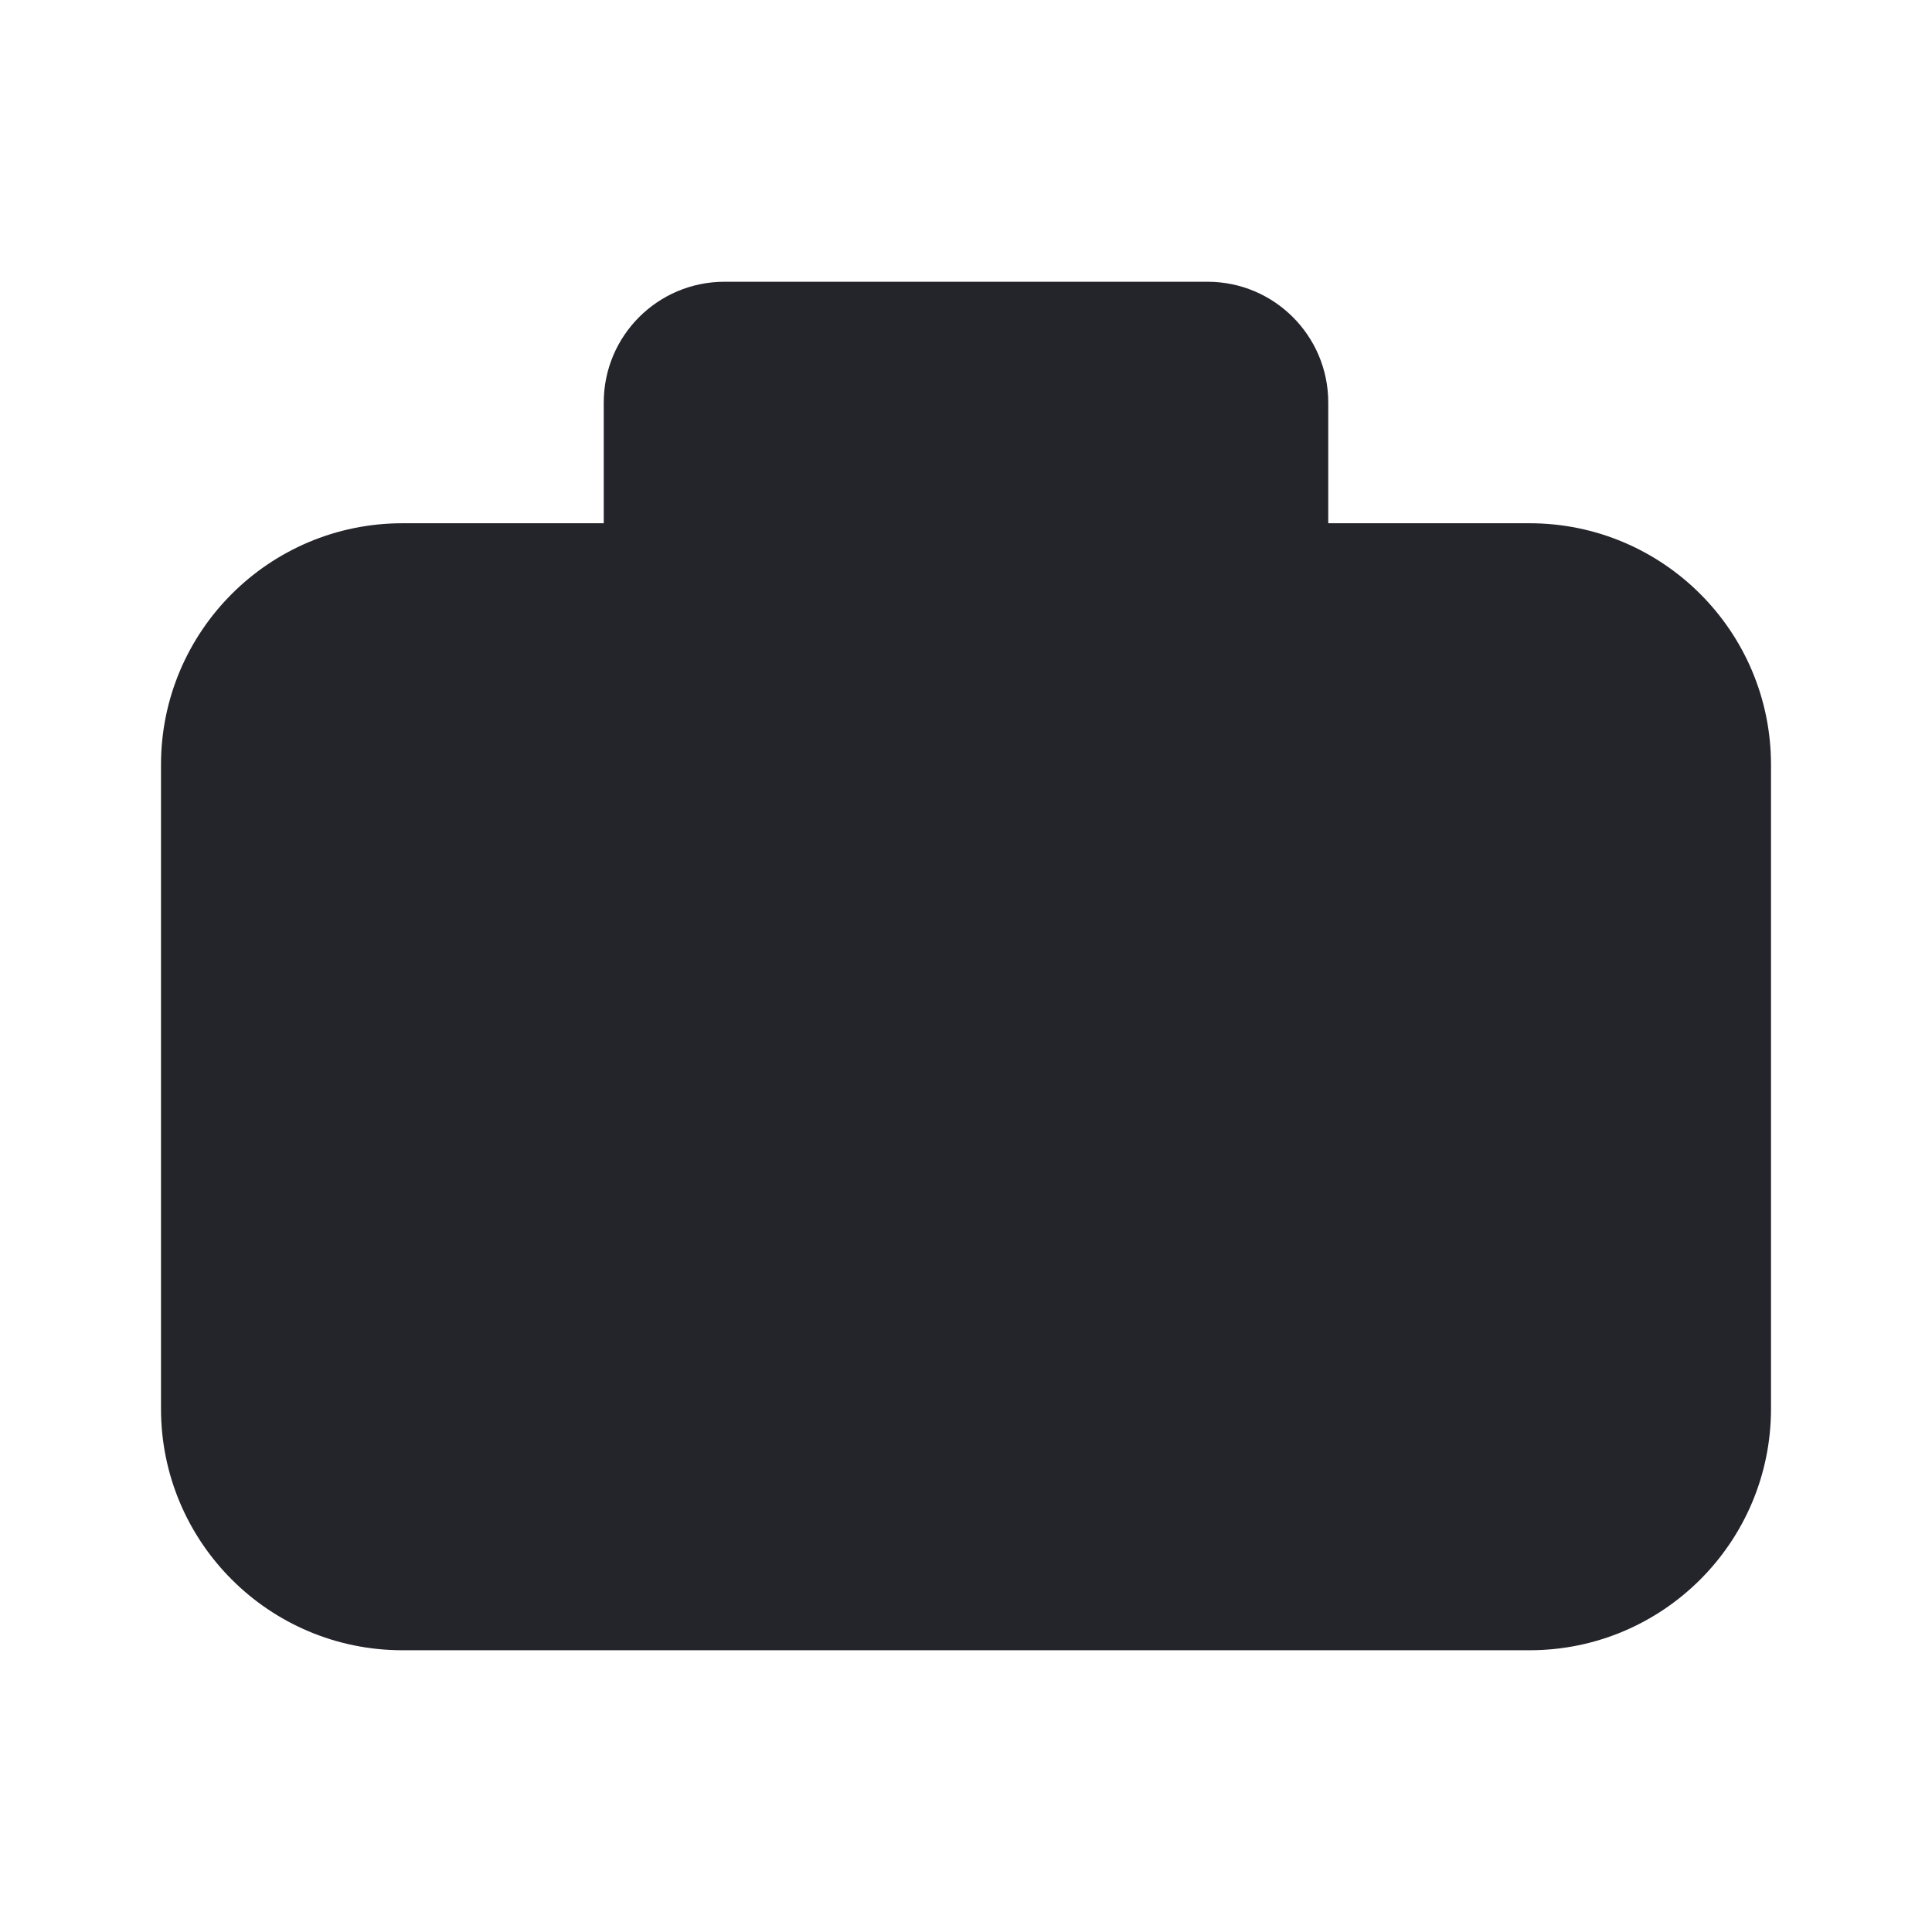
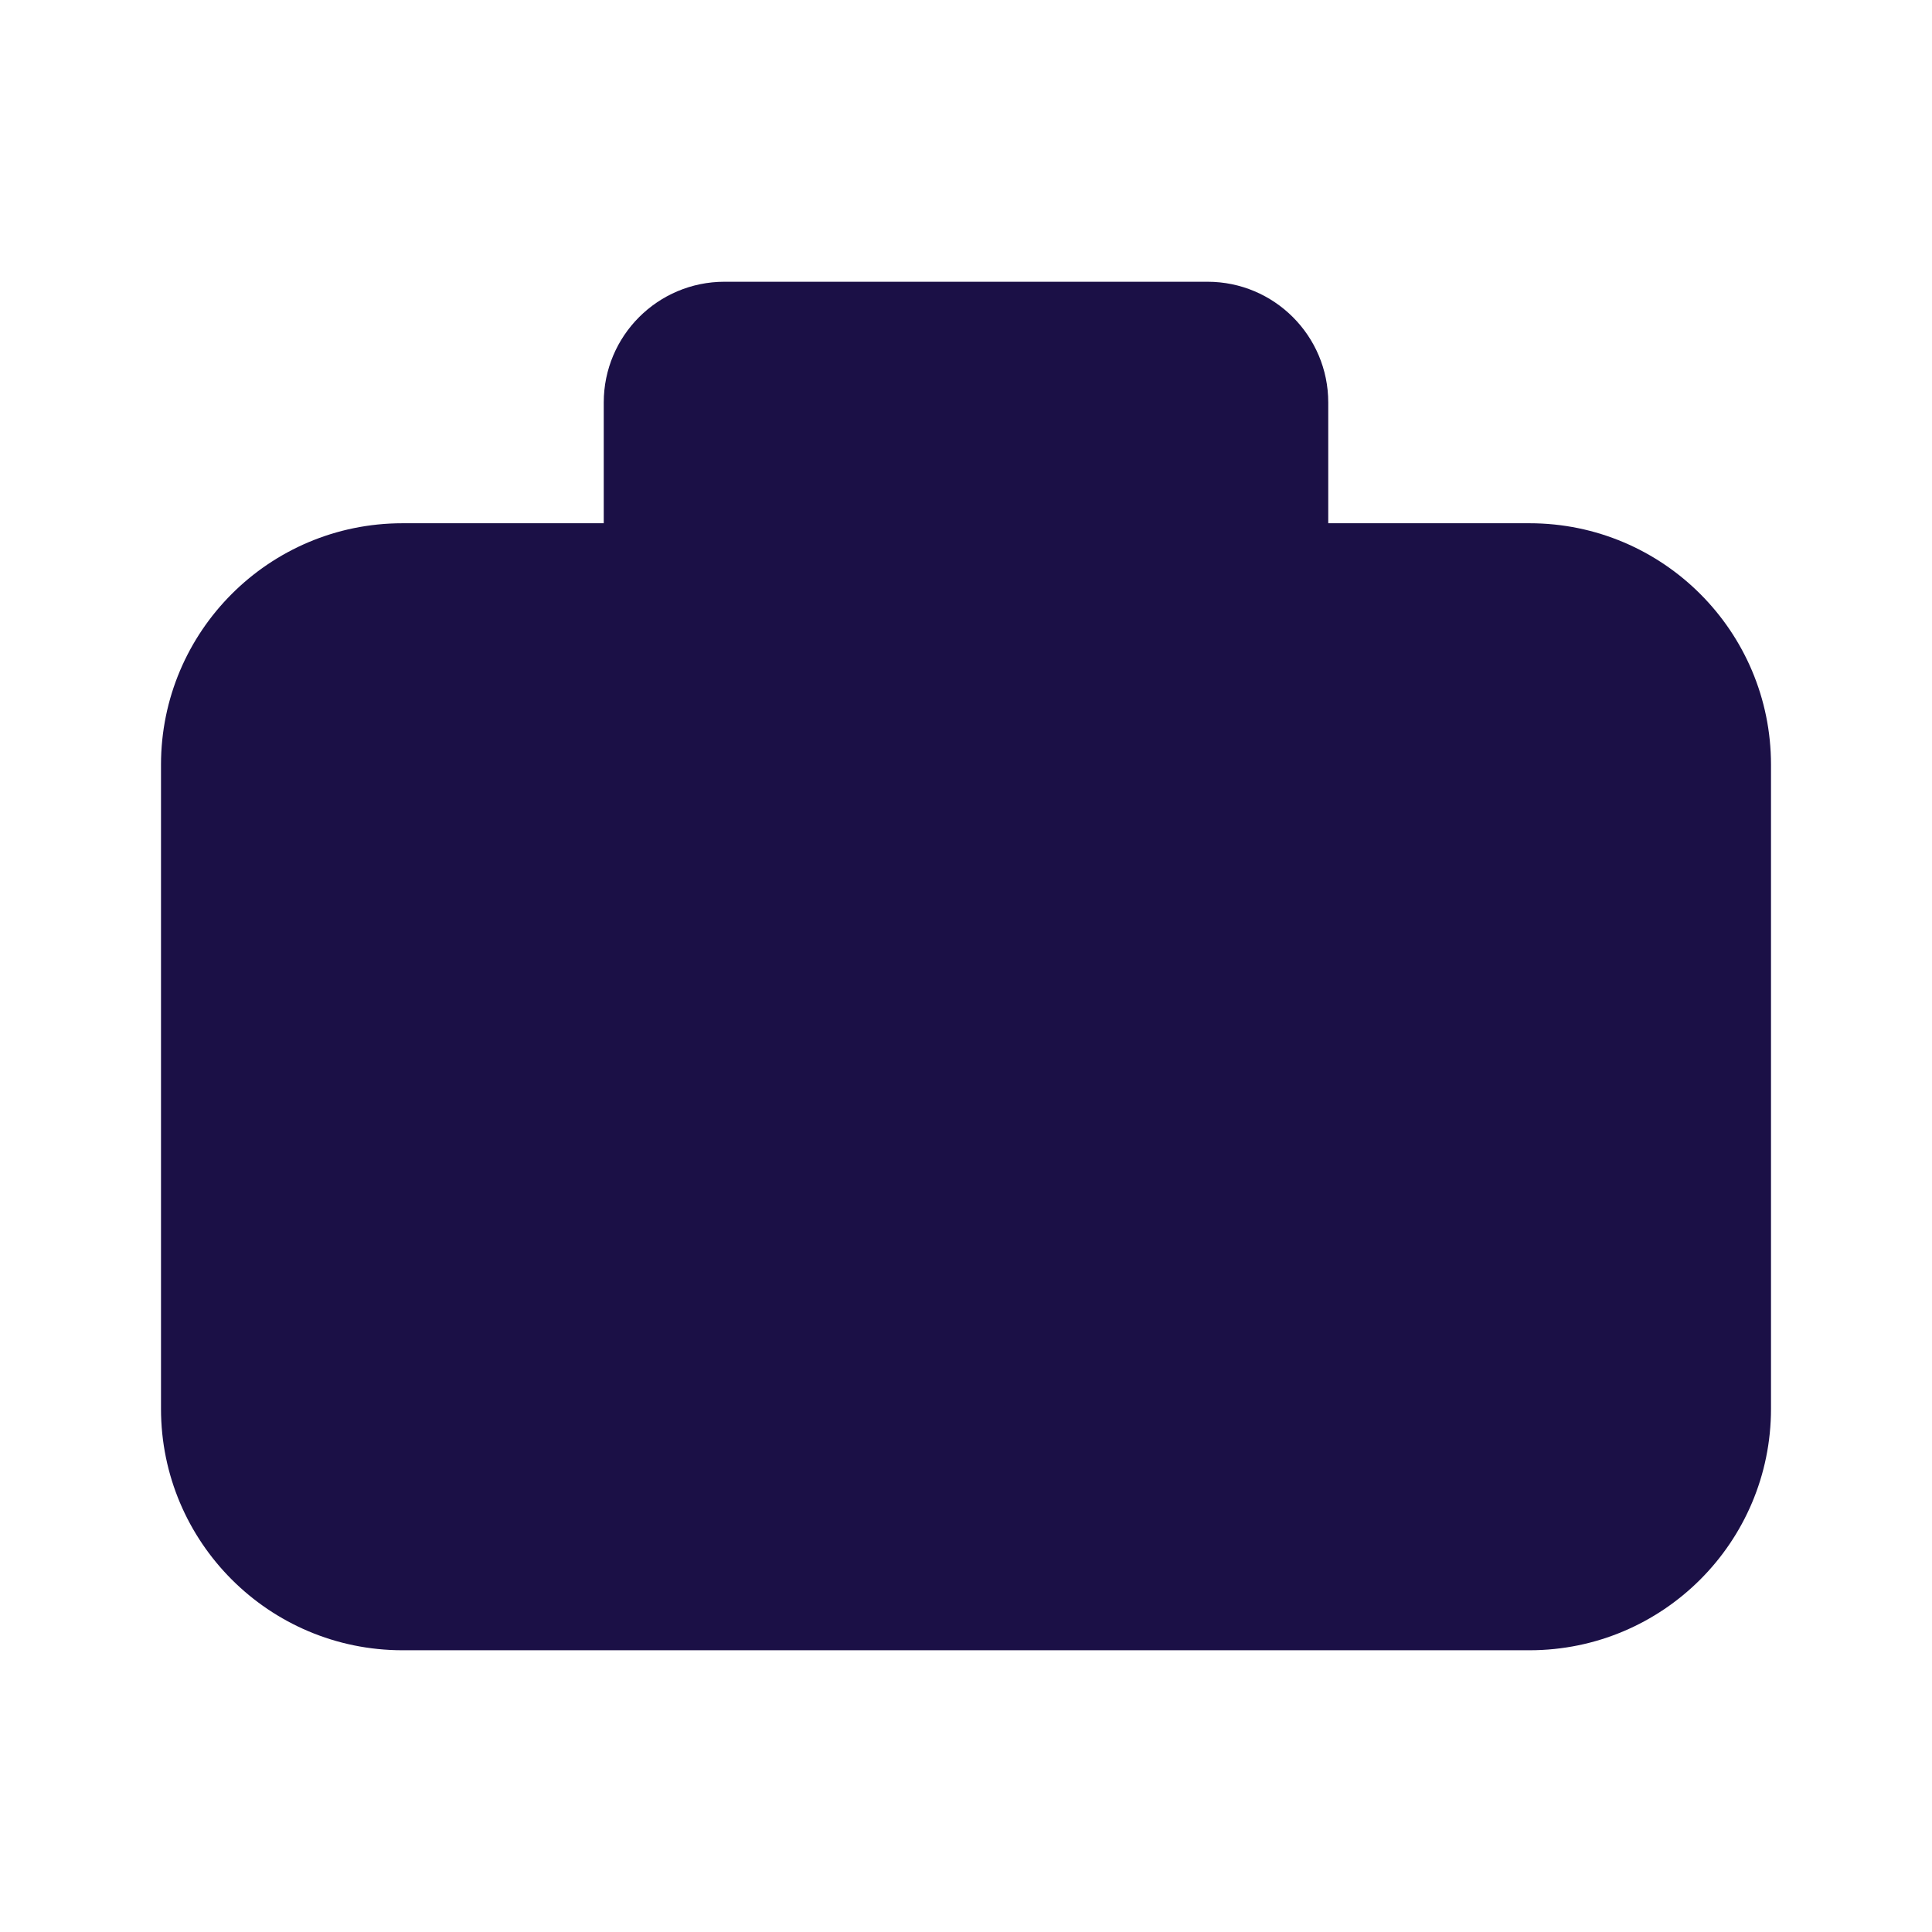
<svg xmlns="http://www.w3.org/2000/svg" viewBox="0 0 48 48" width="48" height="48">
-   <rect x="4" y="13" width="40" height="28" rx="6" fill="#24242B" />
-   <rect x="15" y="7" width="18" height="10" rx="3" fill="#24242B" />
-   <circle cx="24" cy="27" r="8" fill="#24242B" />
+   <rect x="4" y="13" width="40" height="28" rx="6" fill="#1B1046" />
+   <rect x="15" y="7" width="18" height="10" rx="3" fill="#1B1046" />
+   <circle cx="24" cy="27" r="8" fill="#1B1046" />
</svg>
